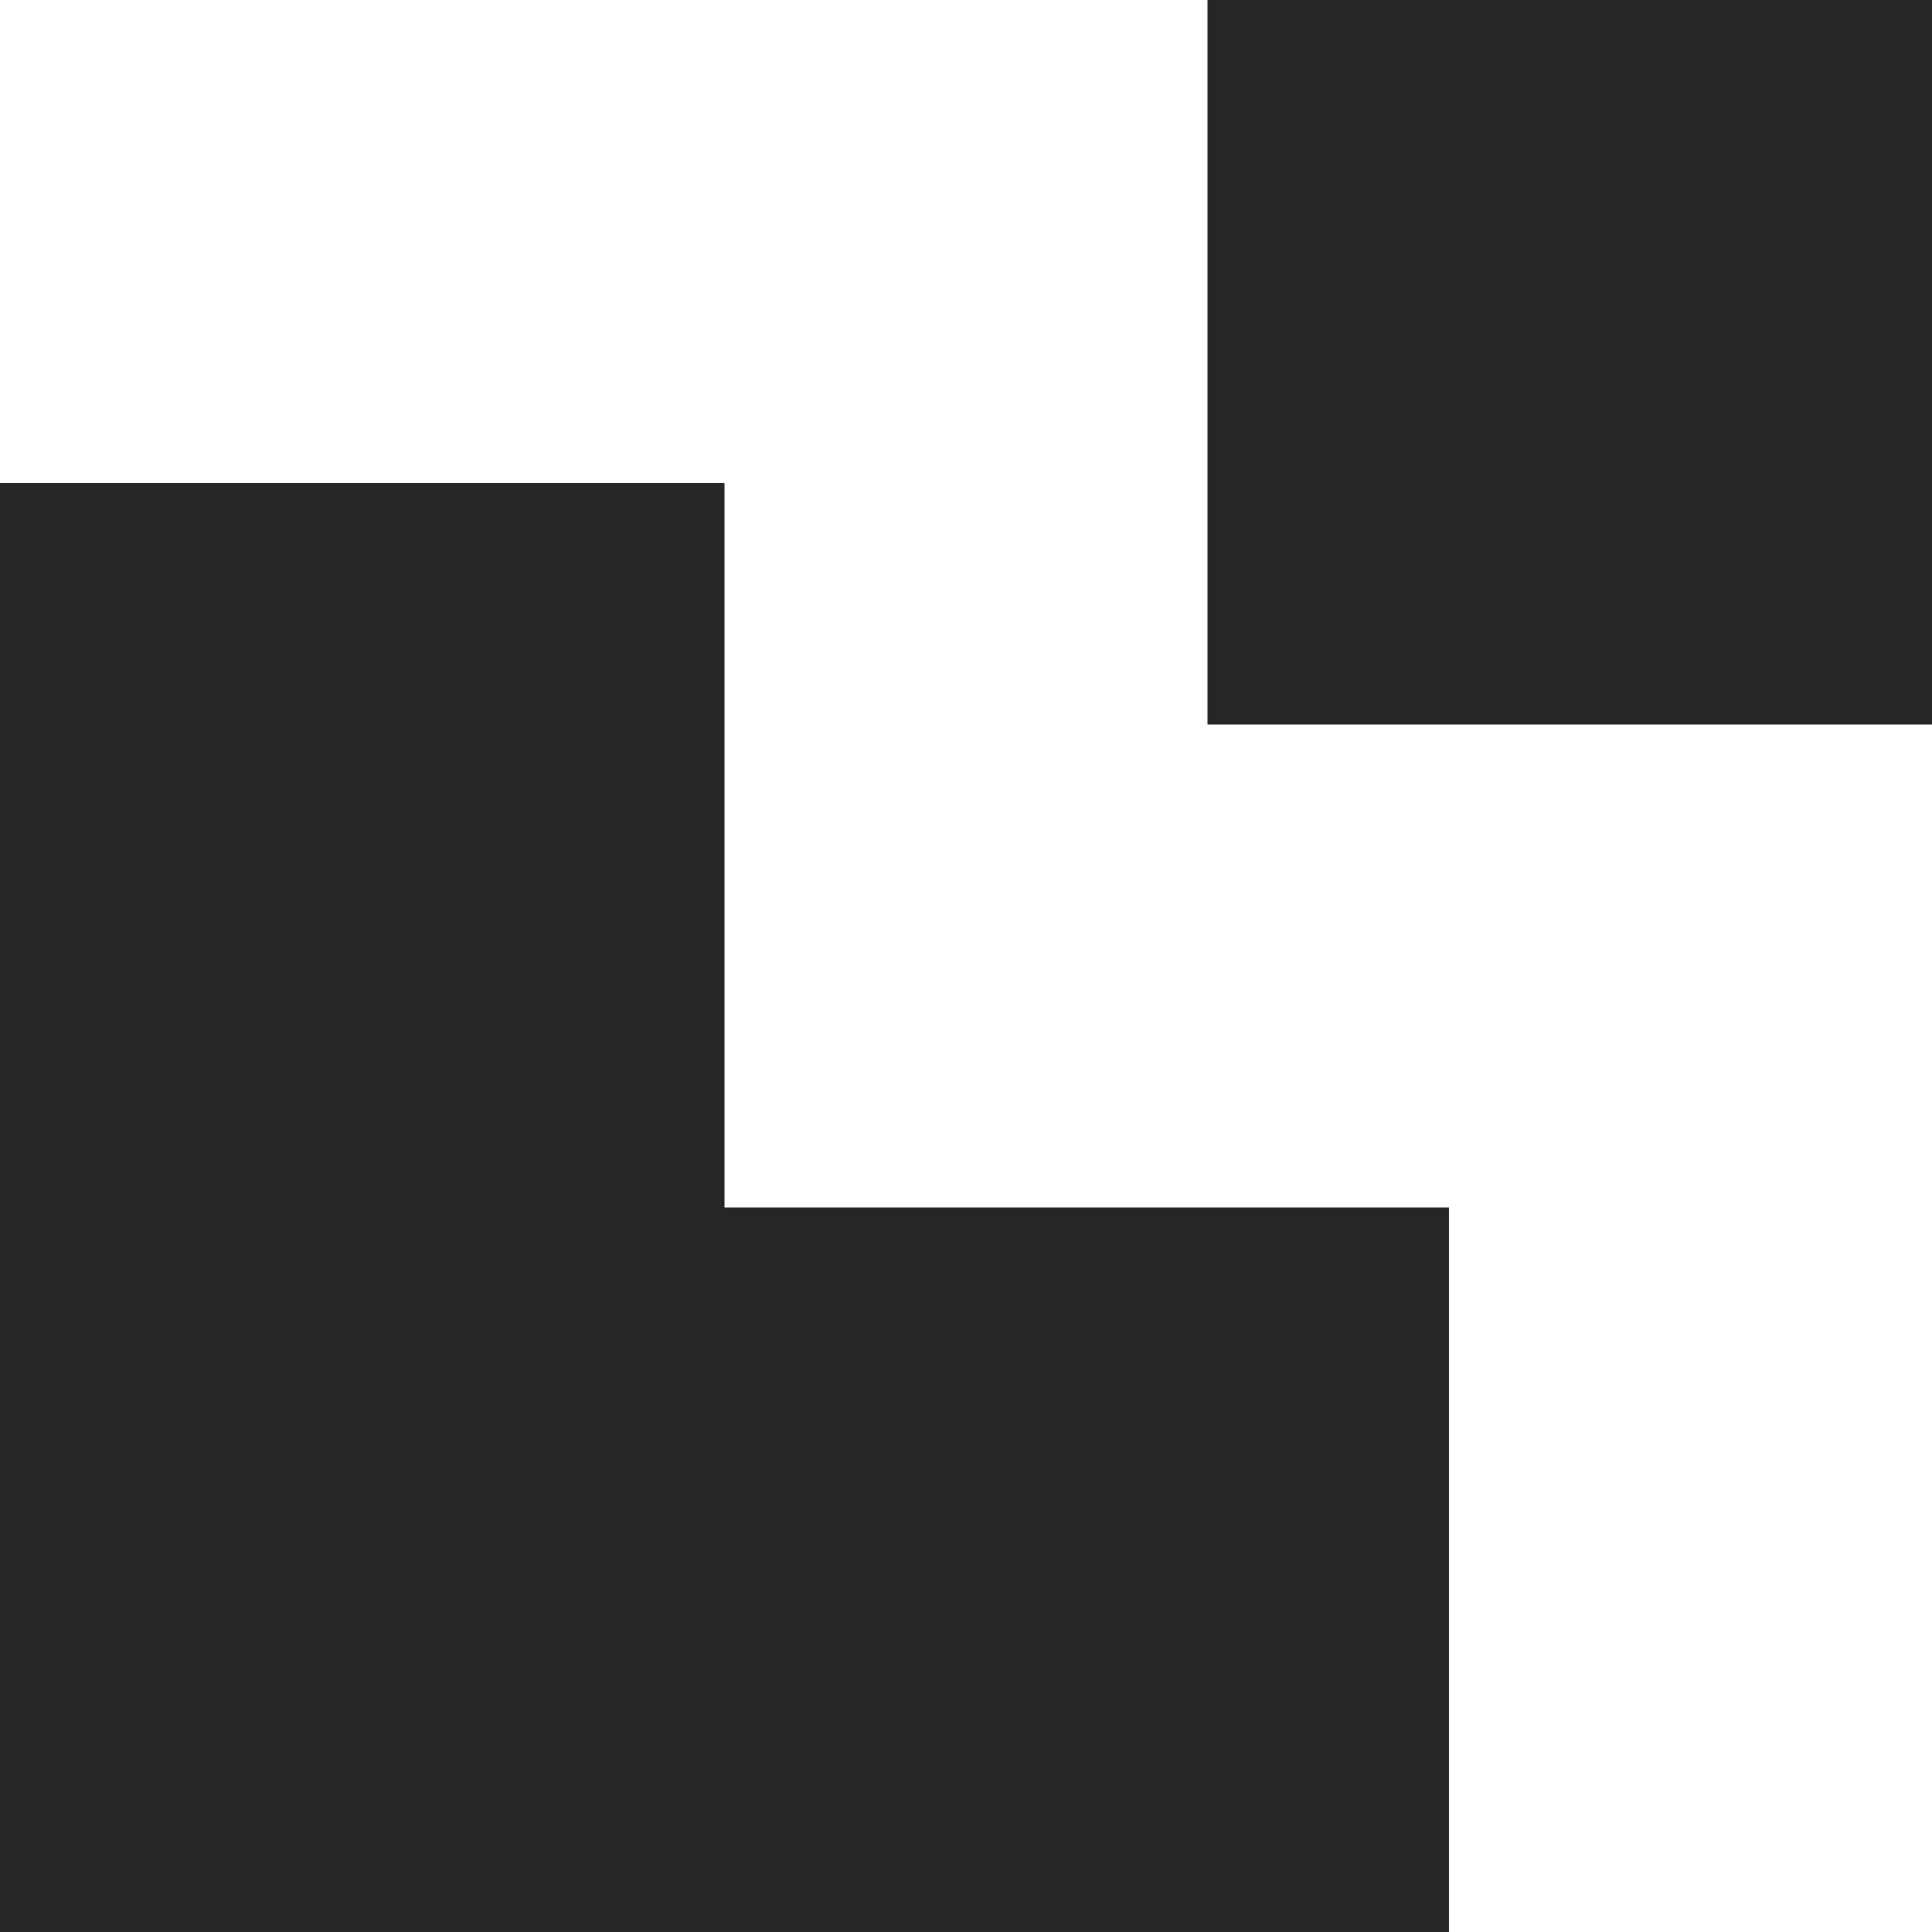
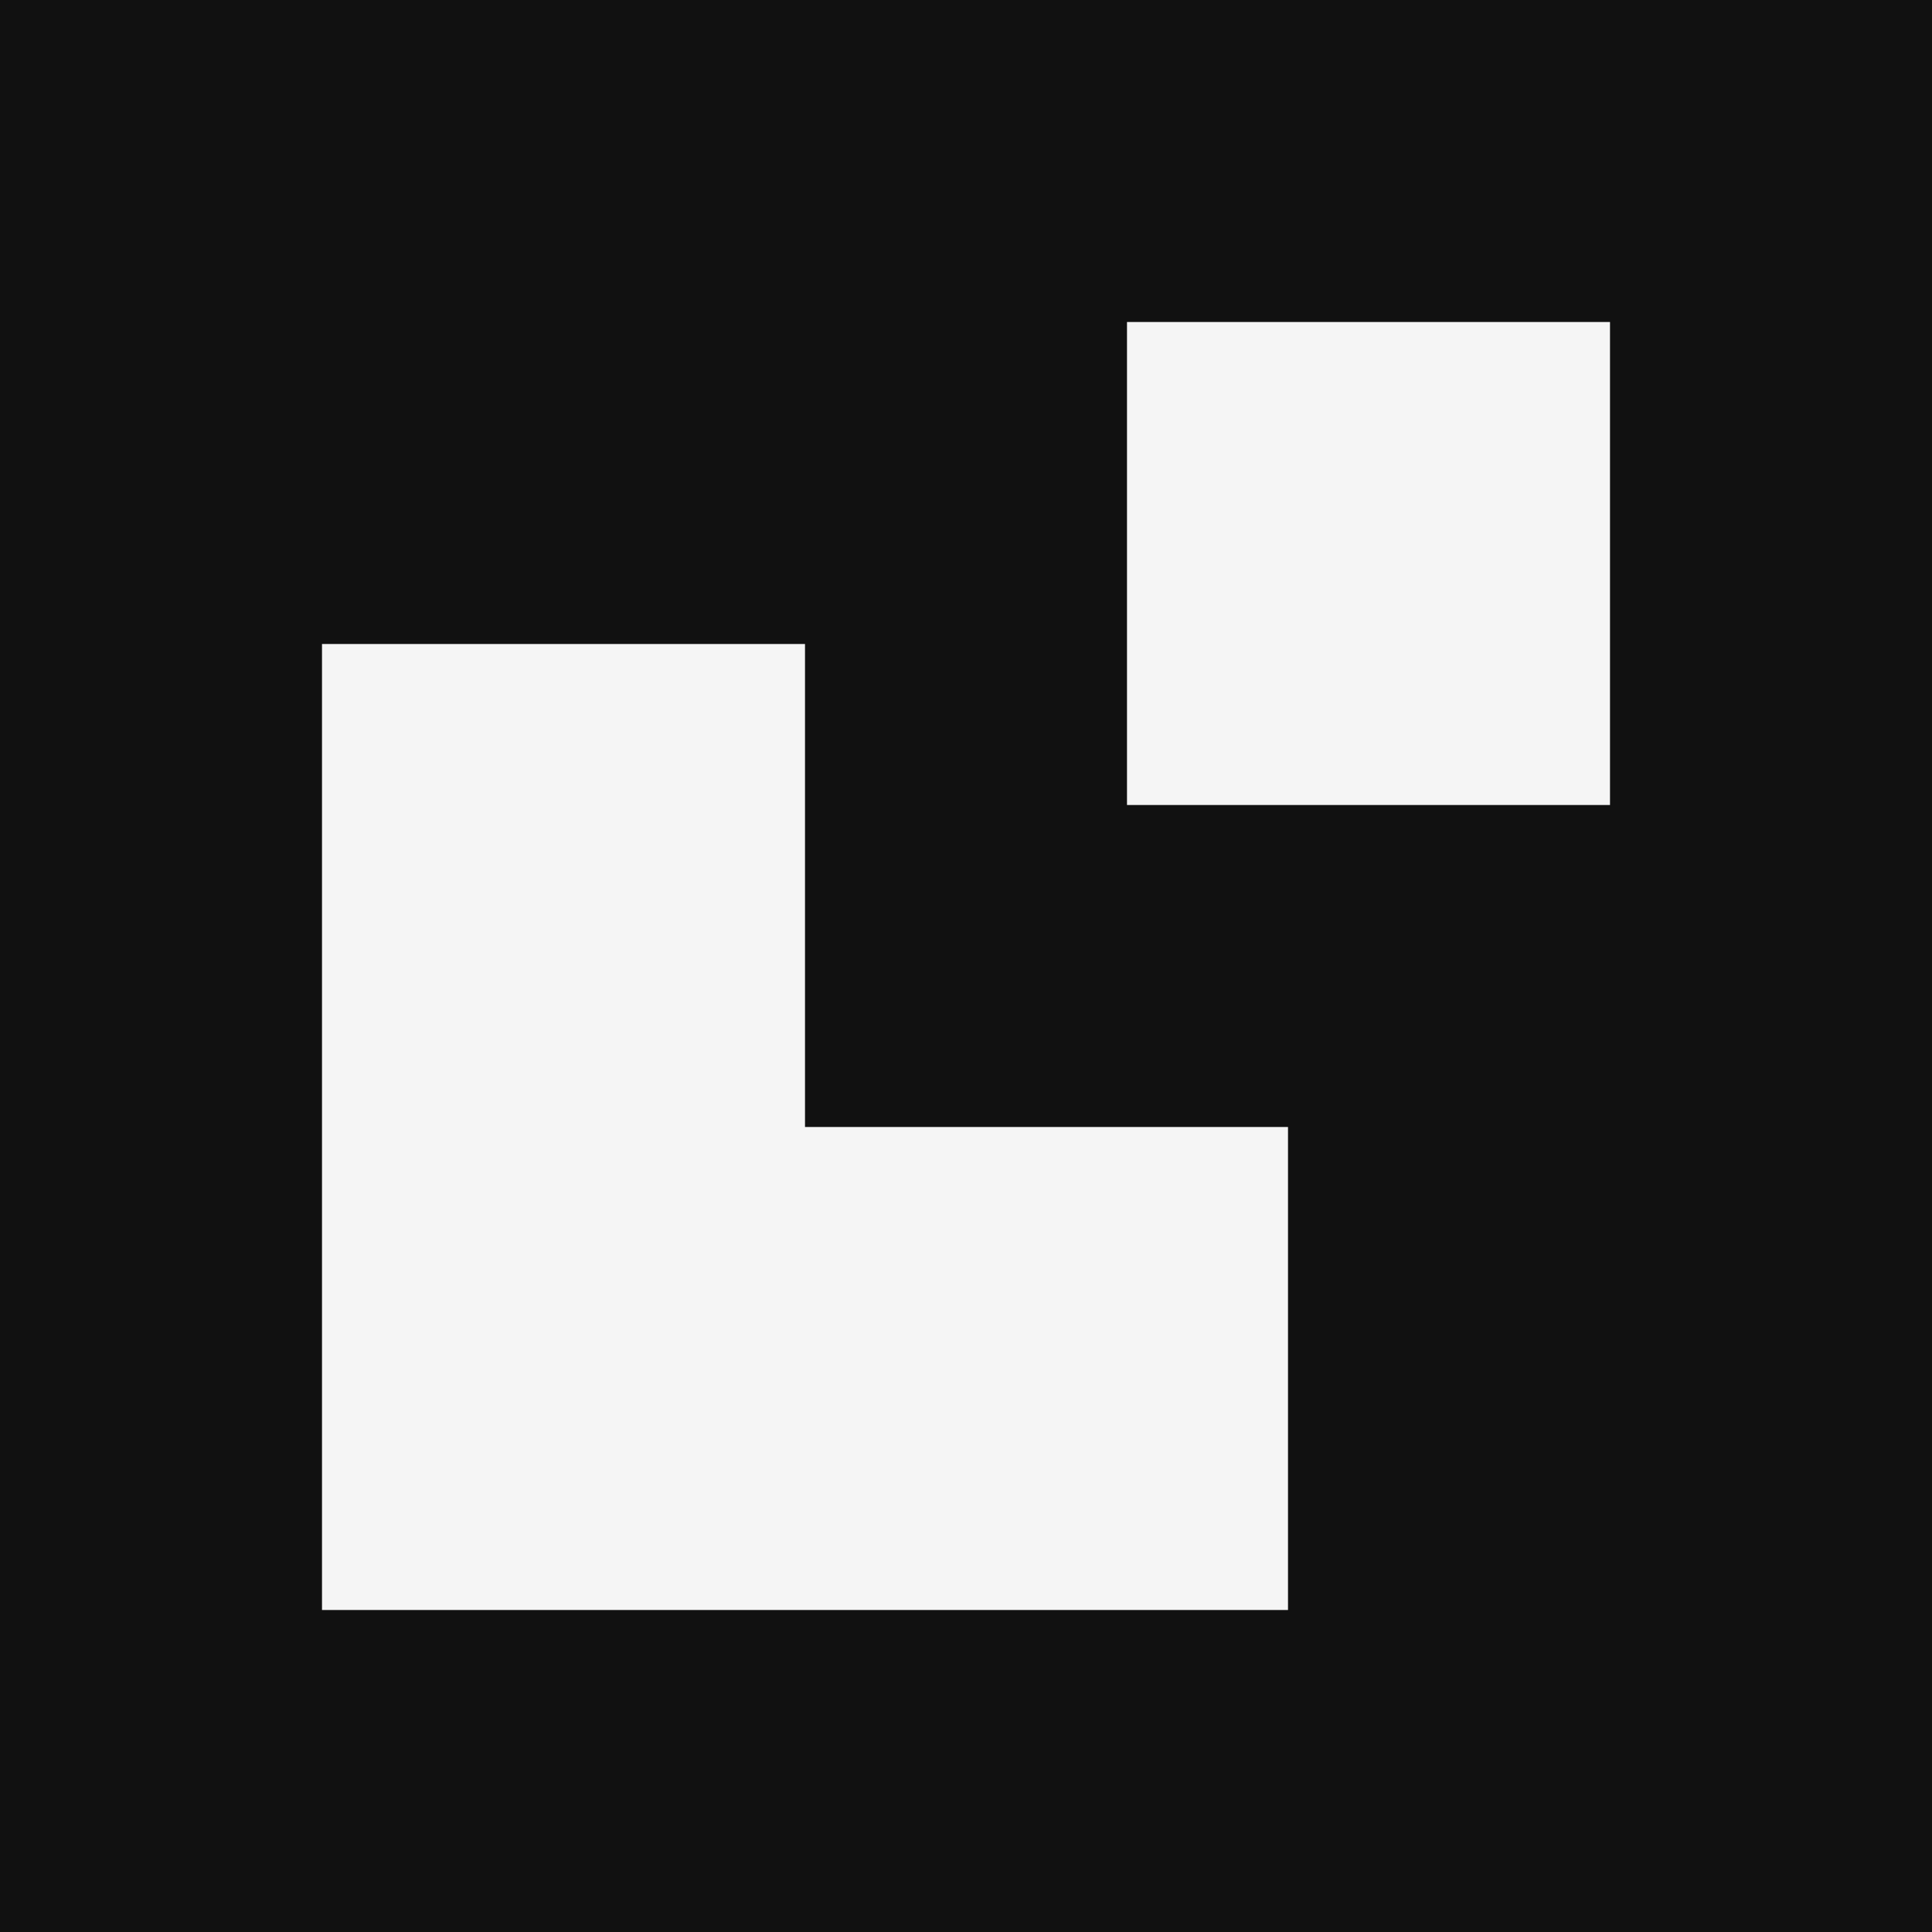
<svg xmlns="http://www.w3.org/2000/svg" xml:space="preserve" style="fill-rule:evenodd;clip-rule:evenodd;stroke-linejoin:round;stroke-miterlimit:2" viewBox="0 0 24 24">
-   <path d="M3 6h6v6H3z" style="fill:#262626" transform="matrix(1.5 0 0 1.5 10.5 -9)" />
-   <path d="M2 6v12h12v-6H8V6z" style="fill:#262626" transform="matrix(1.5 0 0 1.5 -3 -3)" />
+   <path d="M0 0h24v24H0z" style="fill:#111111" />
+   <path d="M3 6h6v6H3z" style="fill:#f5f5f5" transform="translate(11 -2)" />
+   <path d="M2 6v12h12v-6H8V6z" style="fill:#f5f5f5" transform="translate(2 2)" />
</svg>
